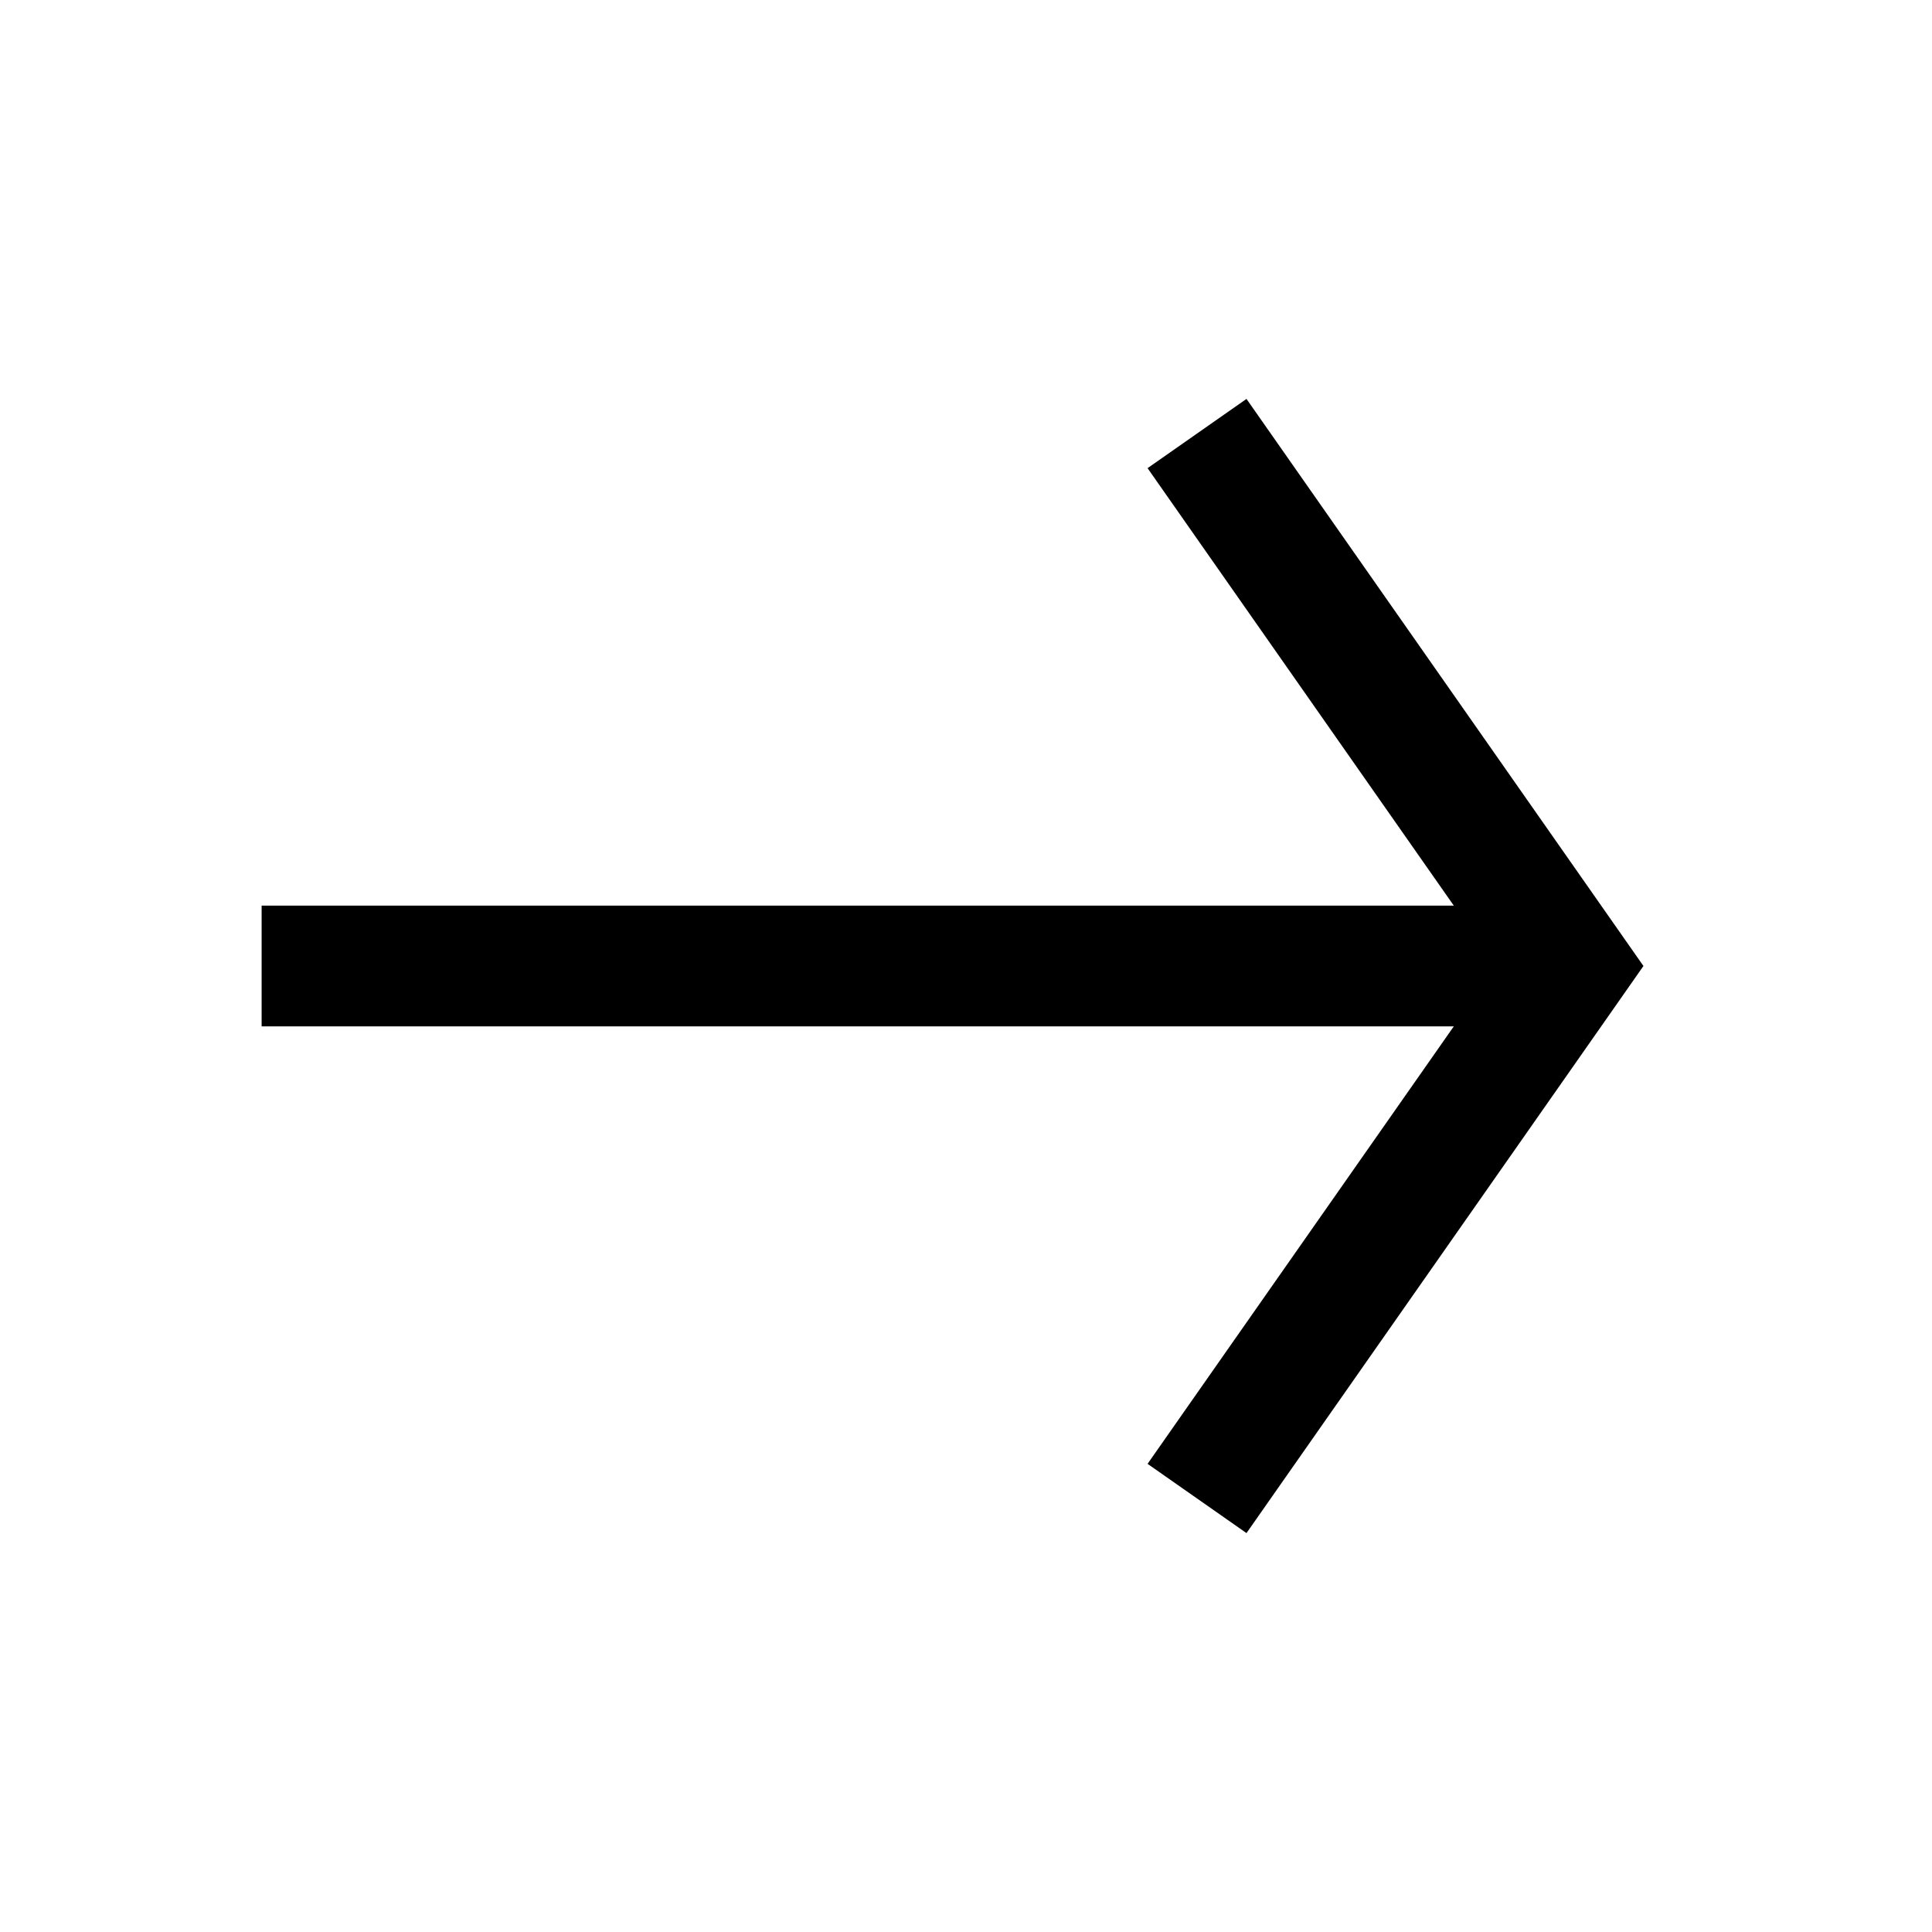
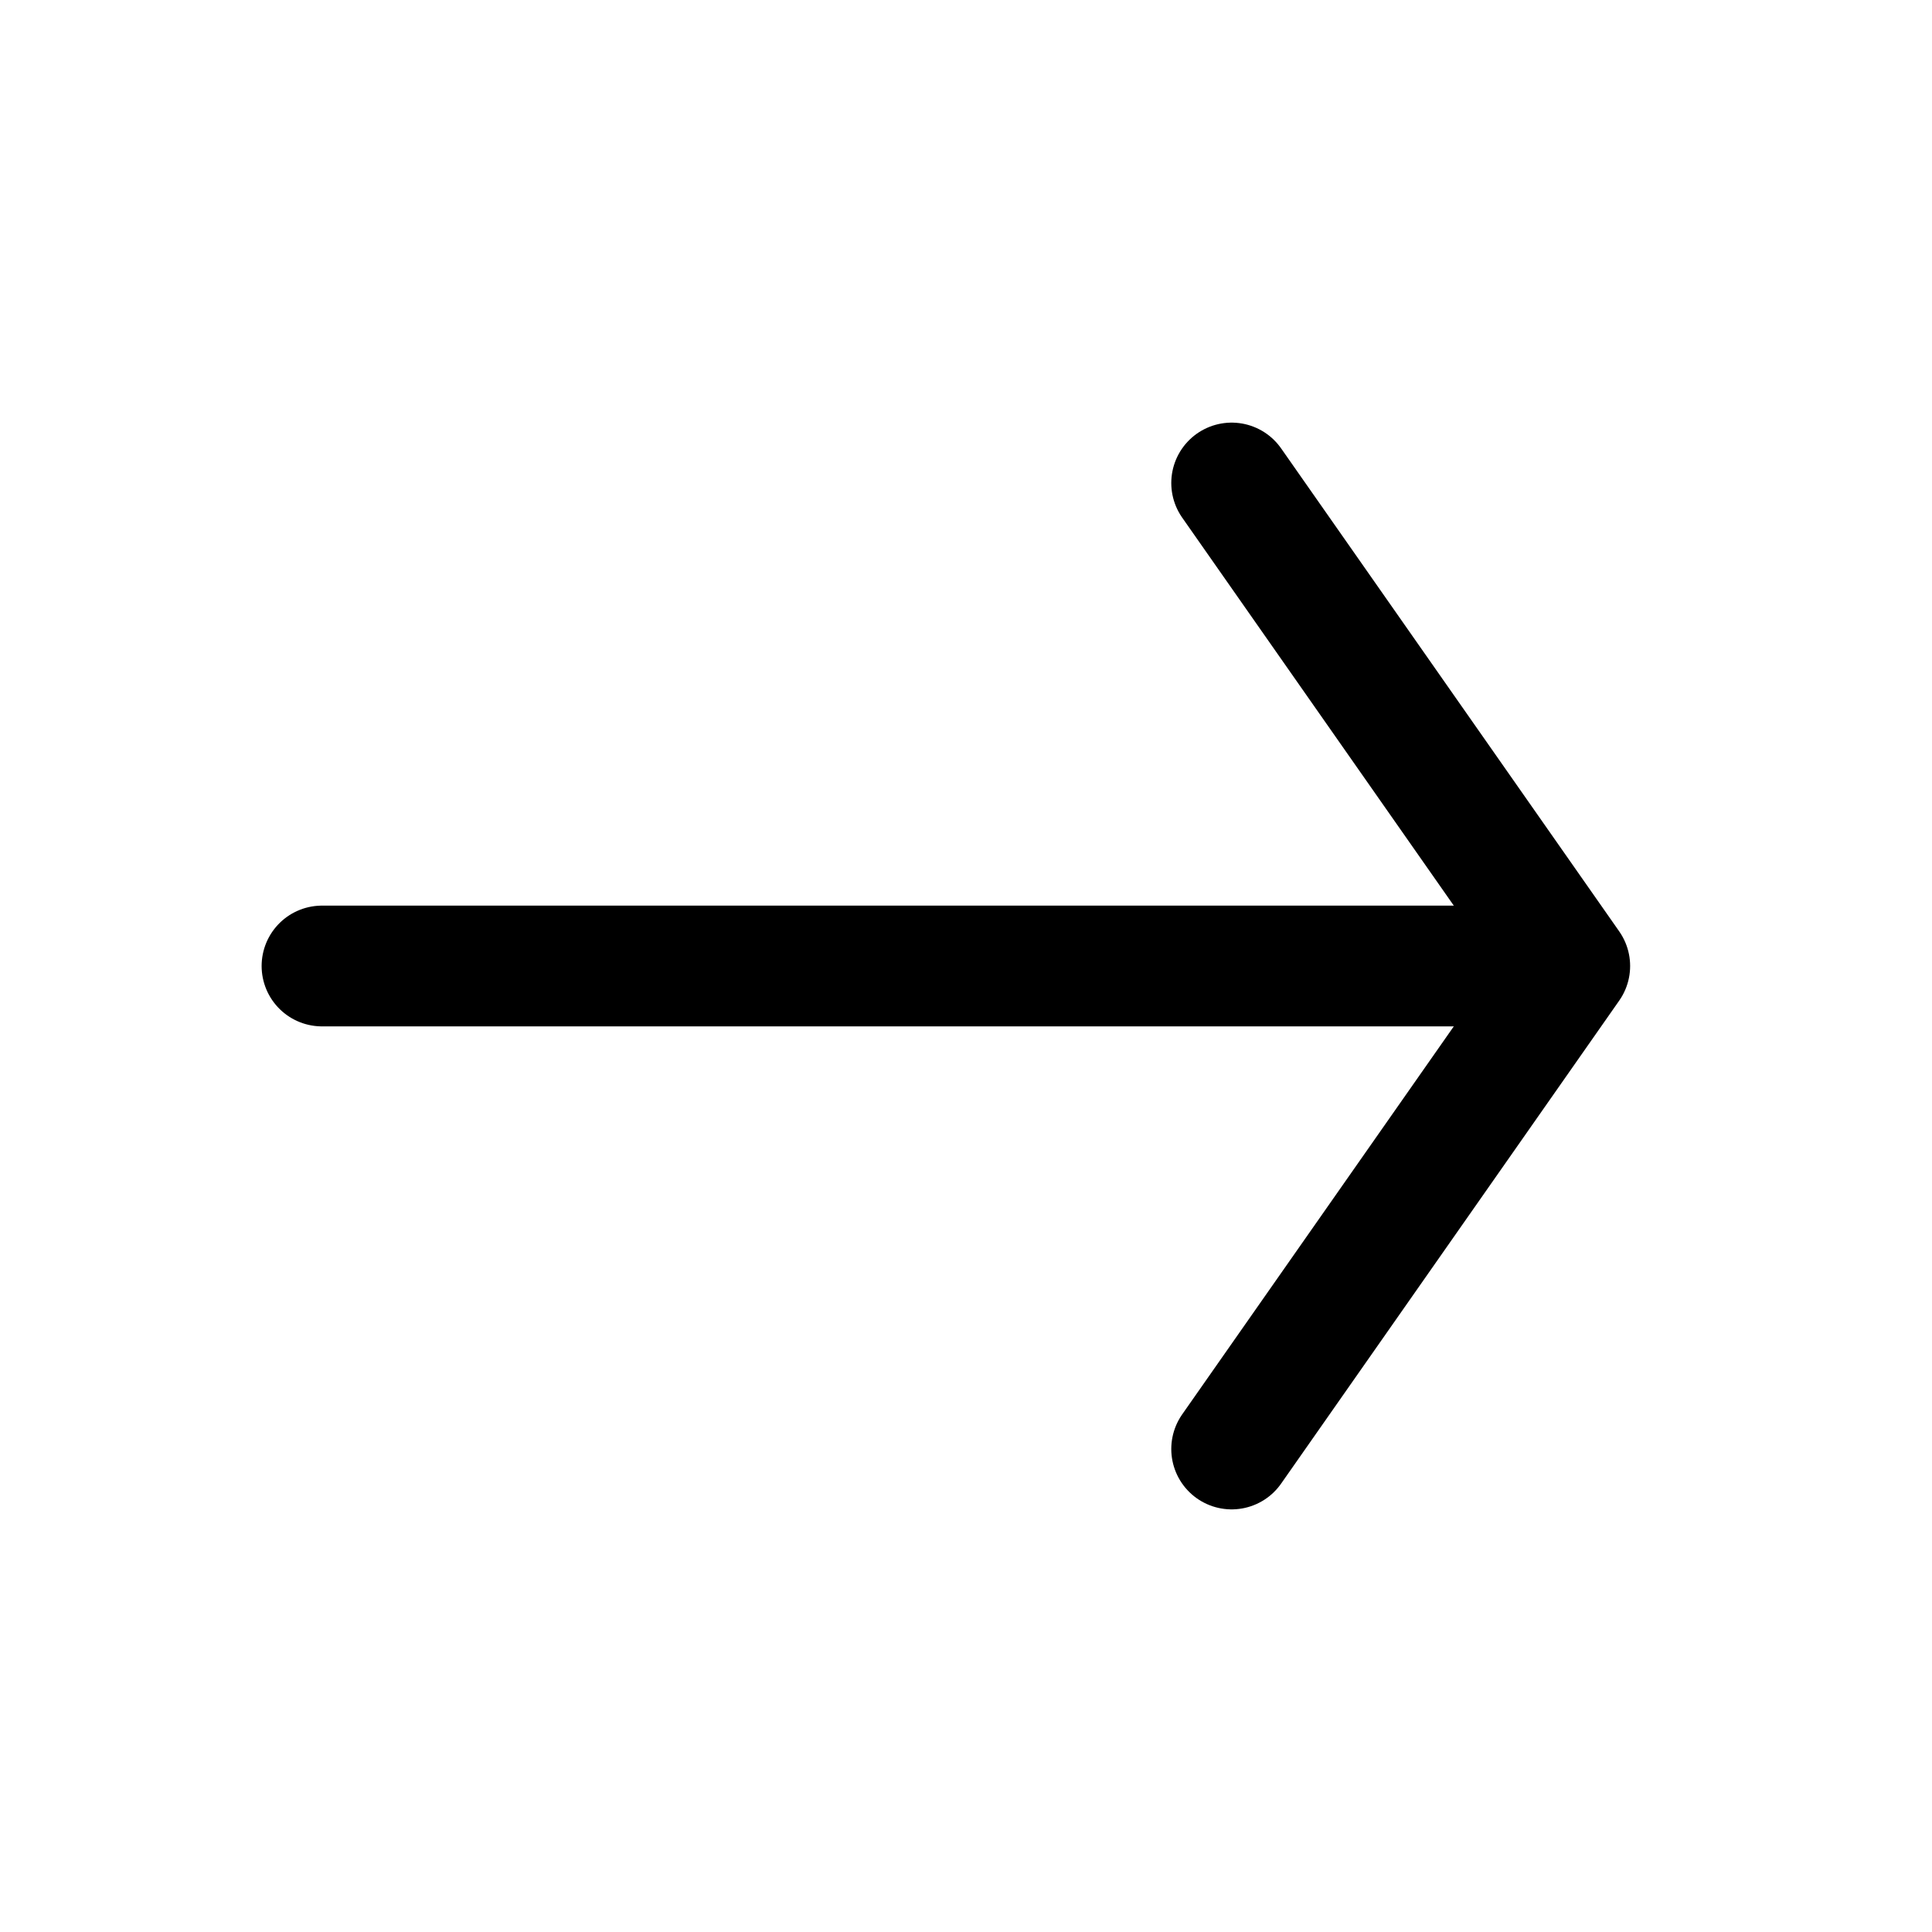
- <svg xmlns="http://www.w3.org/2000/svg" viewBox="0 0 24 24" width="24" height="24" fill="none" stroke="currentColor" stroke-width="1.5" stroke-linecap="square" stroke-linejoin="miter">
+ <svg xmlns="http://www.w3.org/2000/svg" viewBox="0 0 24 24" width="24" height="24" fill="none" stroke="currentColor" stroke-width="1.5" stroke-linecap="round" stroke-linejoin="round">
  <path d="M4 12H19" />
  <path d="M15.3 6L19.5 12L15.3 18" />
</svg>
